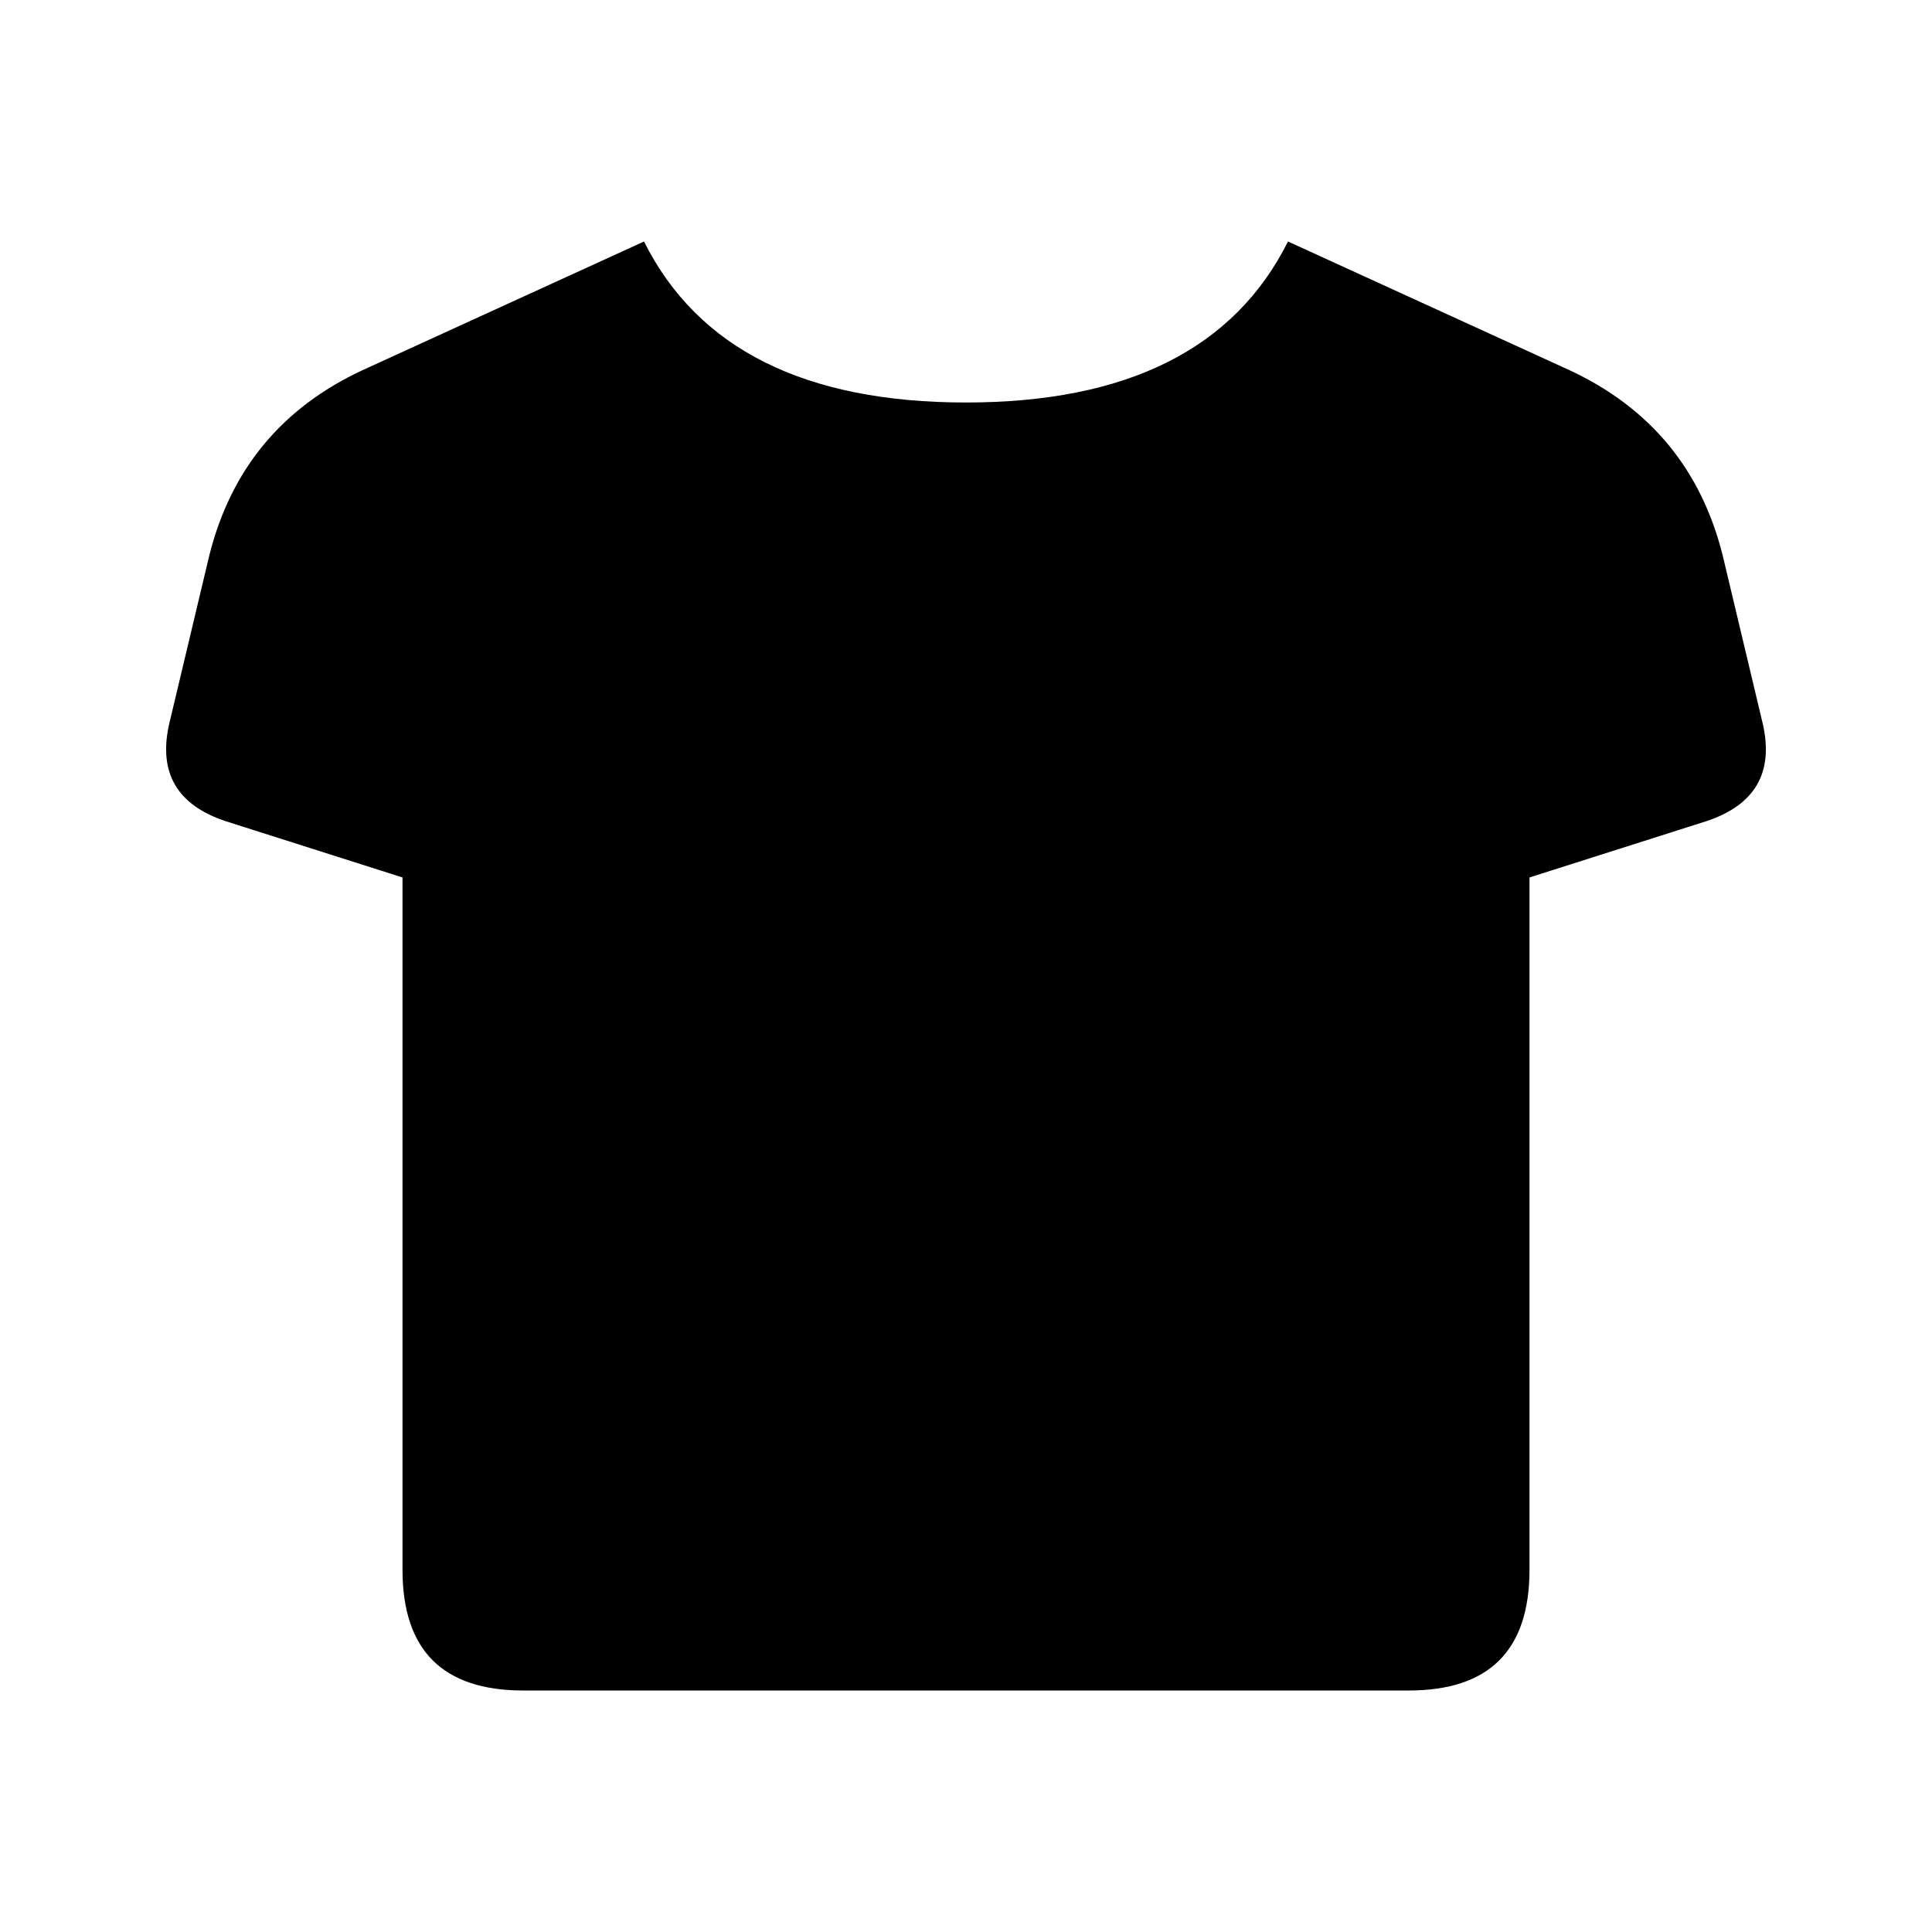
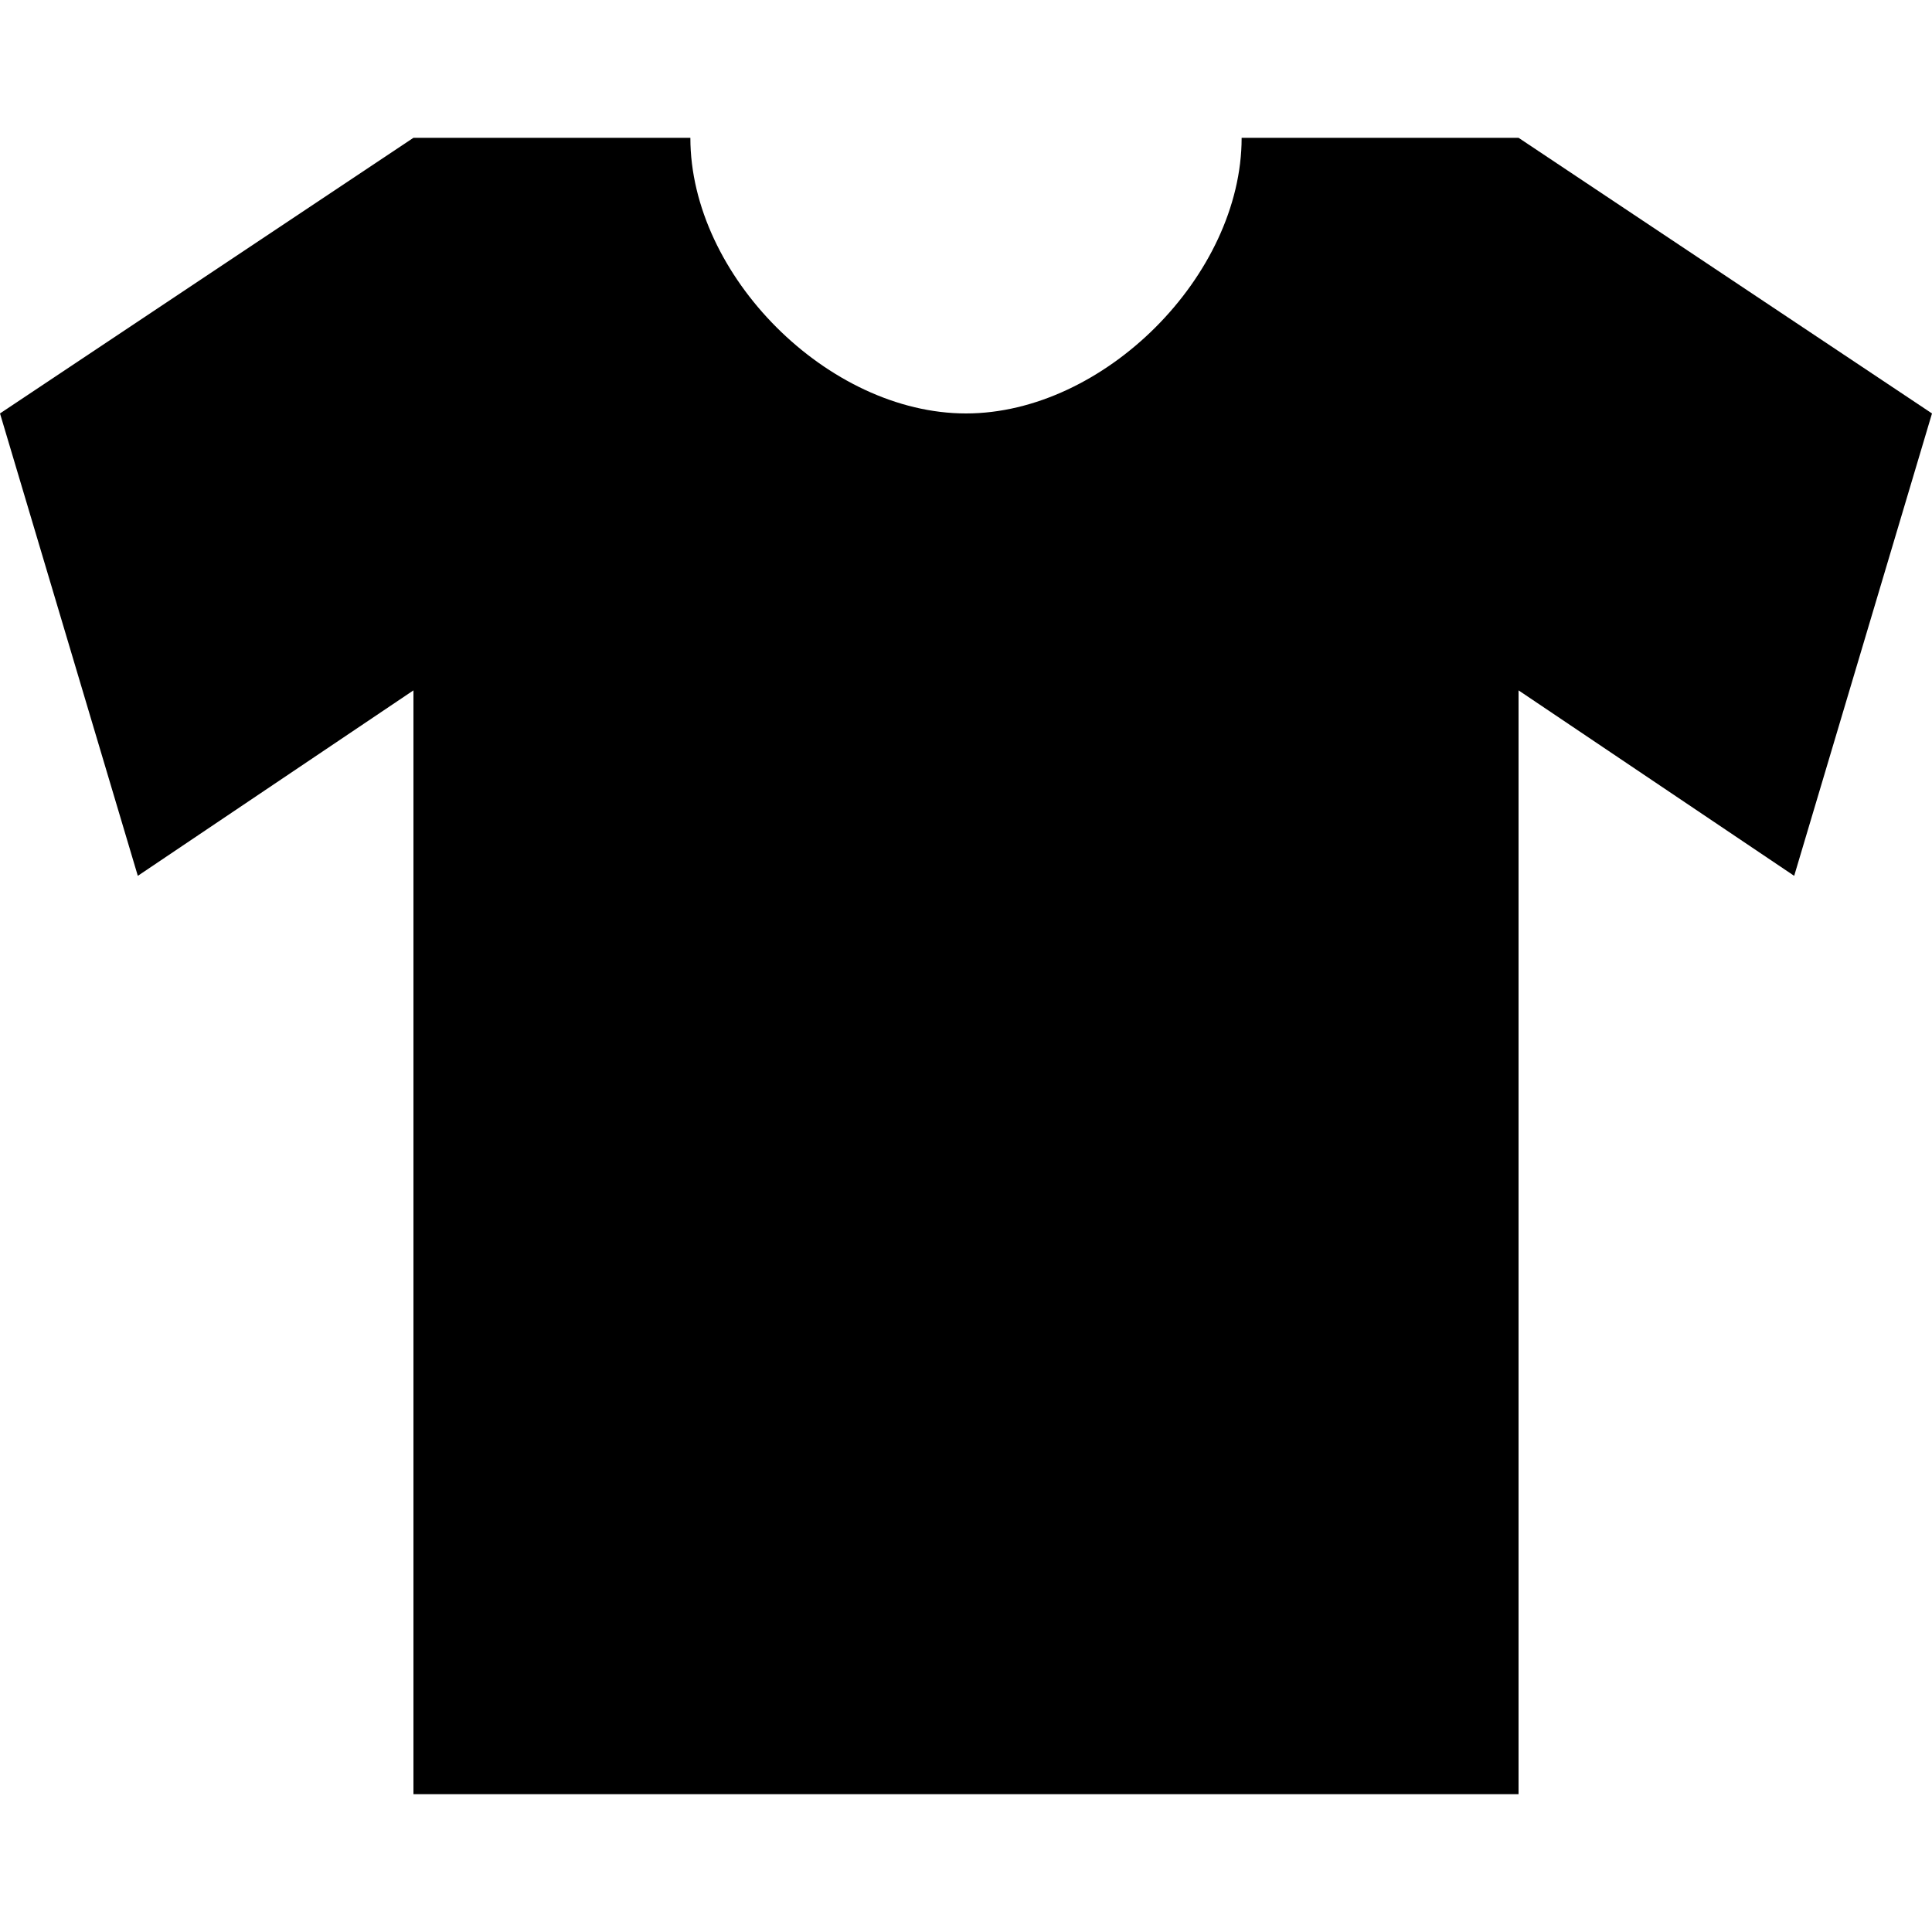
- <svg xmlns="http://www.w3.org/2000/svg" viewBox="0 0 24 24">
-   <path fill-rule="nonzero" d="M8 3 L4.5 4.6 Q3 5.3 2.6 6.9 L2.1 9 Q1.9 9.9 2.8 10.2 L5 10.9 V19.5 Q5 21 6.5 21 H17.5 Q19 21 19 19.5 V10.9 L21.2 10.2 Q22.1 9.9 21.9 9 L21.4 6.9 Q21 5.3 19.5 4.6 L16 3 Q15 5 12 5 Q9 5 8 3 Z" />
+ <svg xmlns="http://www.w3.org/2000/svg" viewBox="0 0 15 15">
+   <path fill="currentColor" d="M3.21 1.07L0 3.21L1.07 6.8l2.14-1.44v8.57h8.58V5.36l2.14 1.44L15 3.21l-3.21-2.14H9.64c0 1.07-1.07 2.14-2.14 2.14S5.36 2.14 5.36 1.07z" />
</svg>
